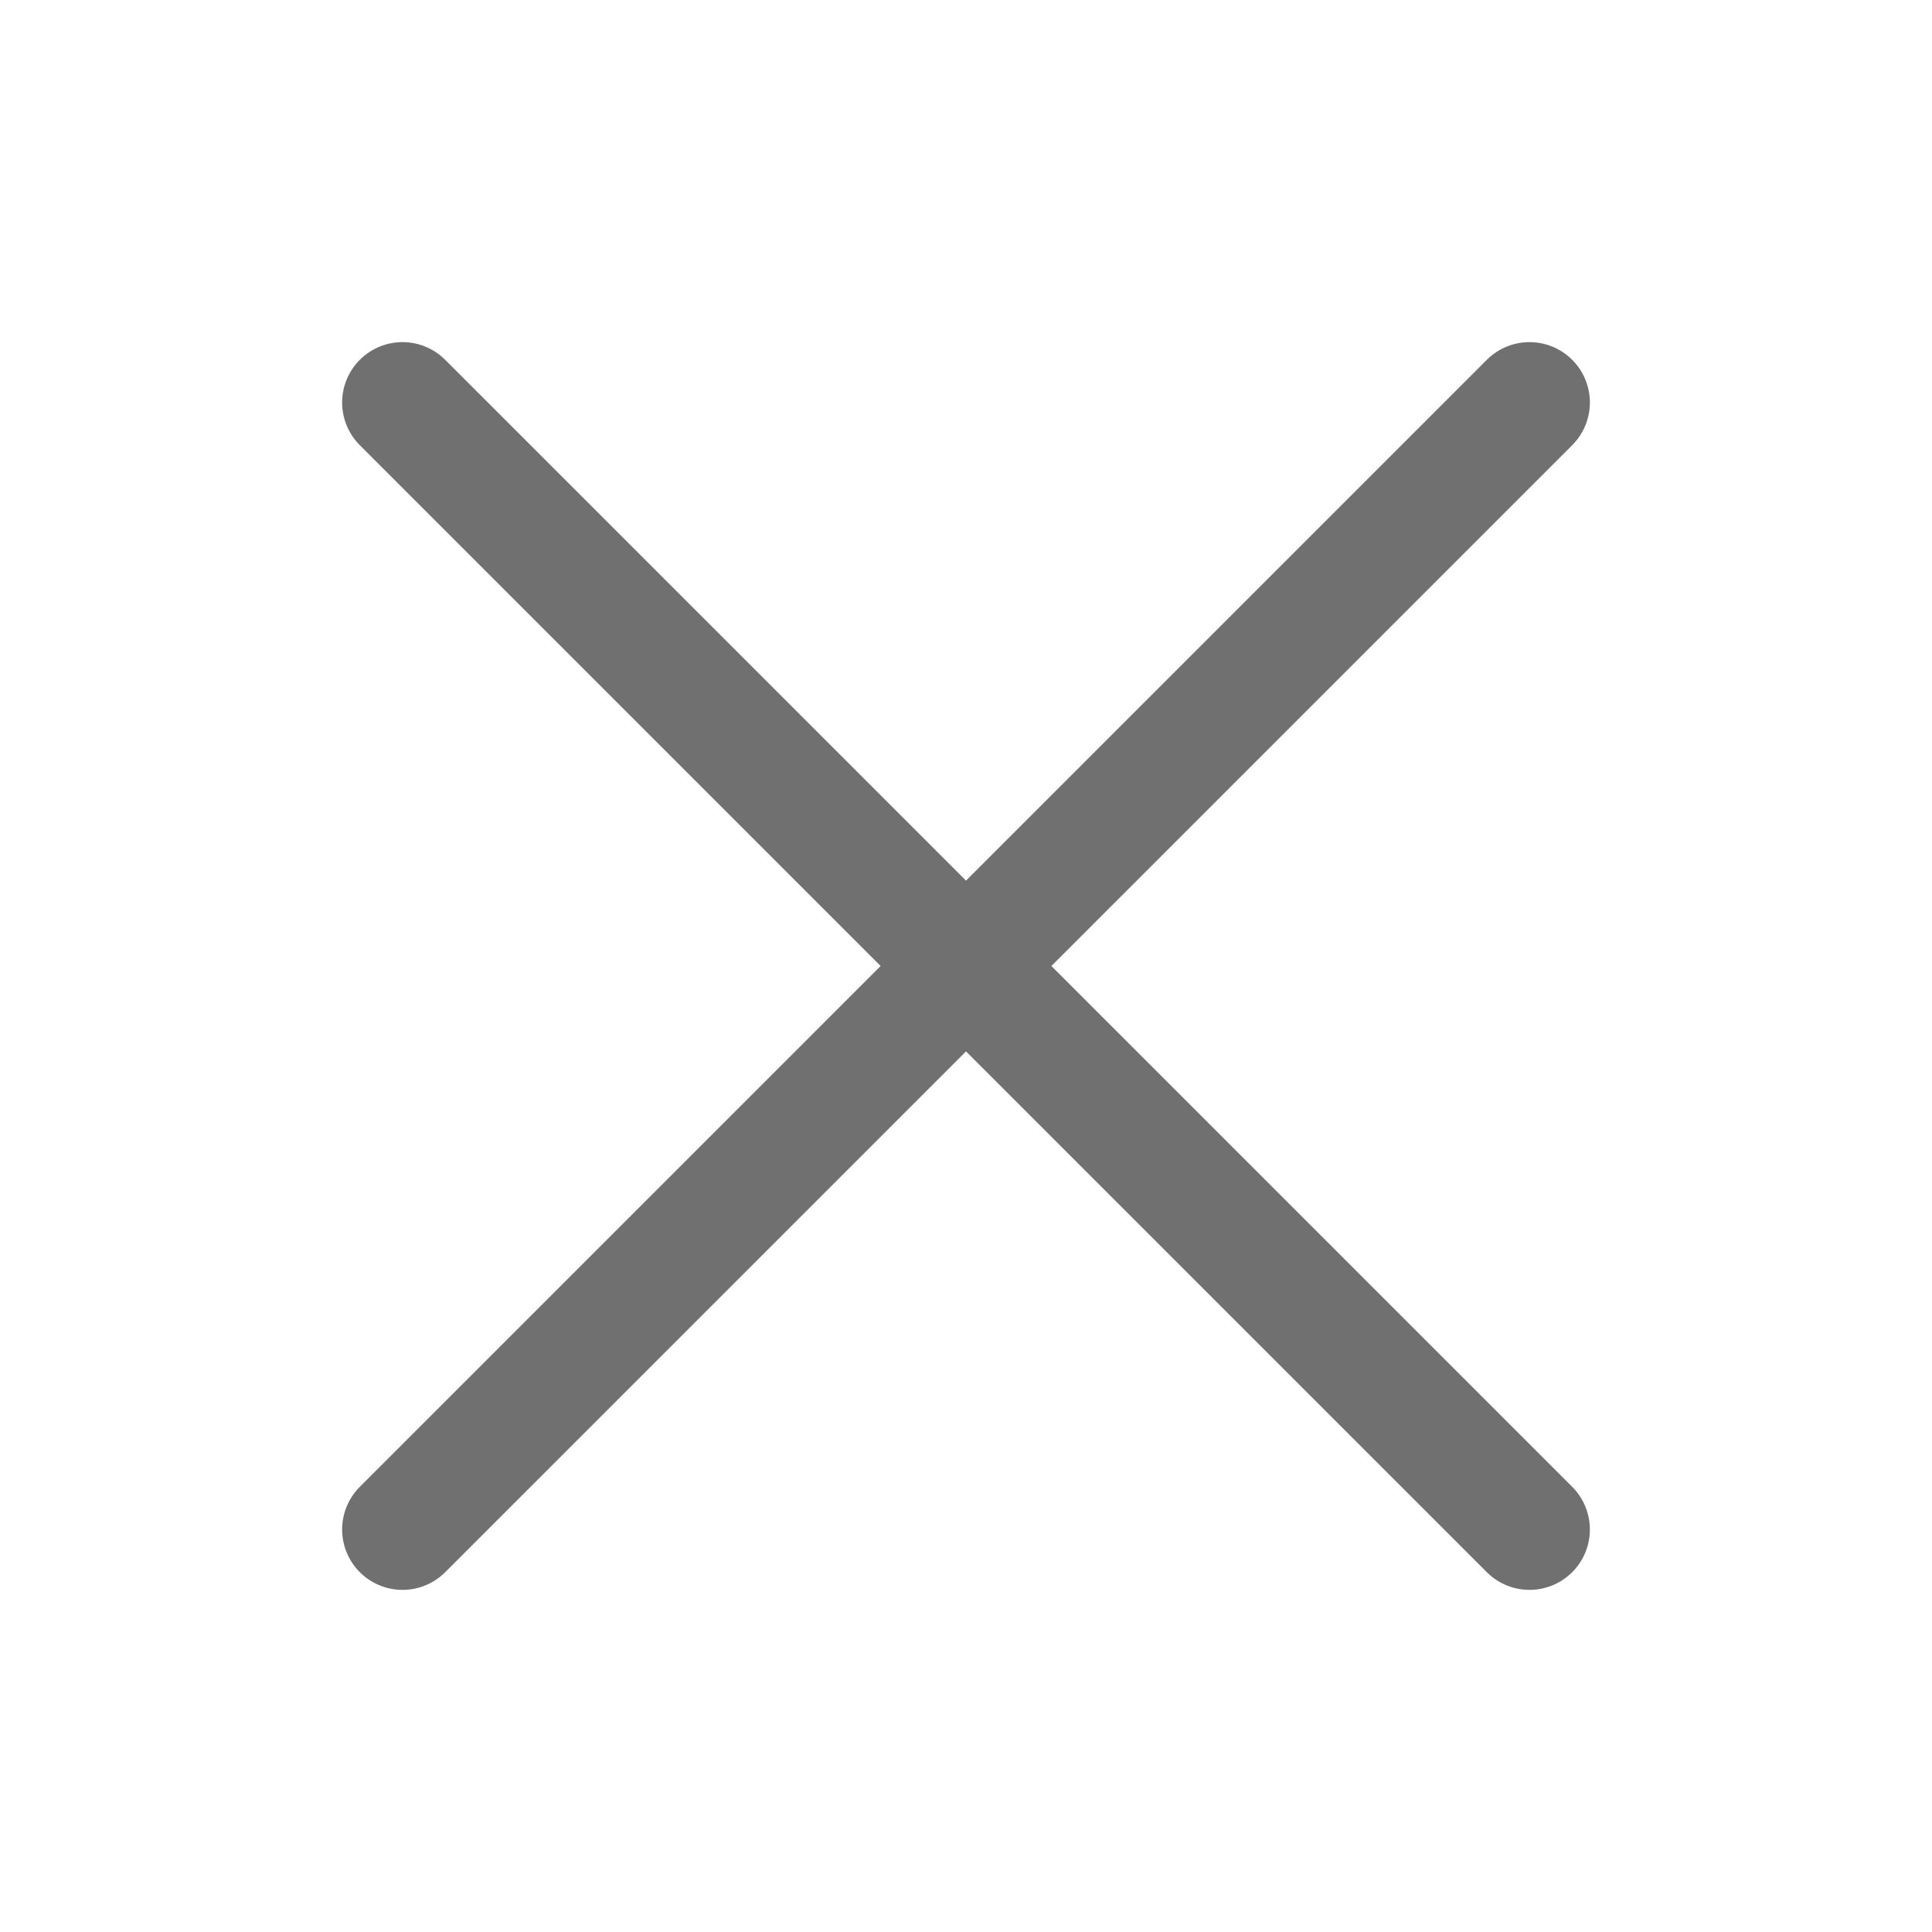
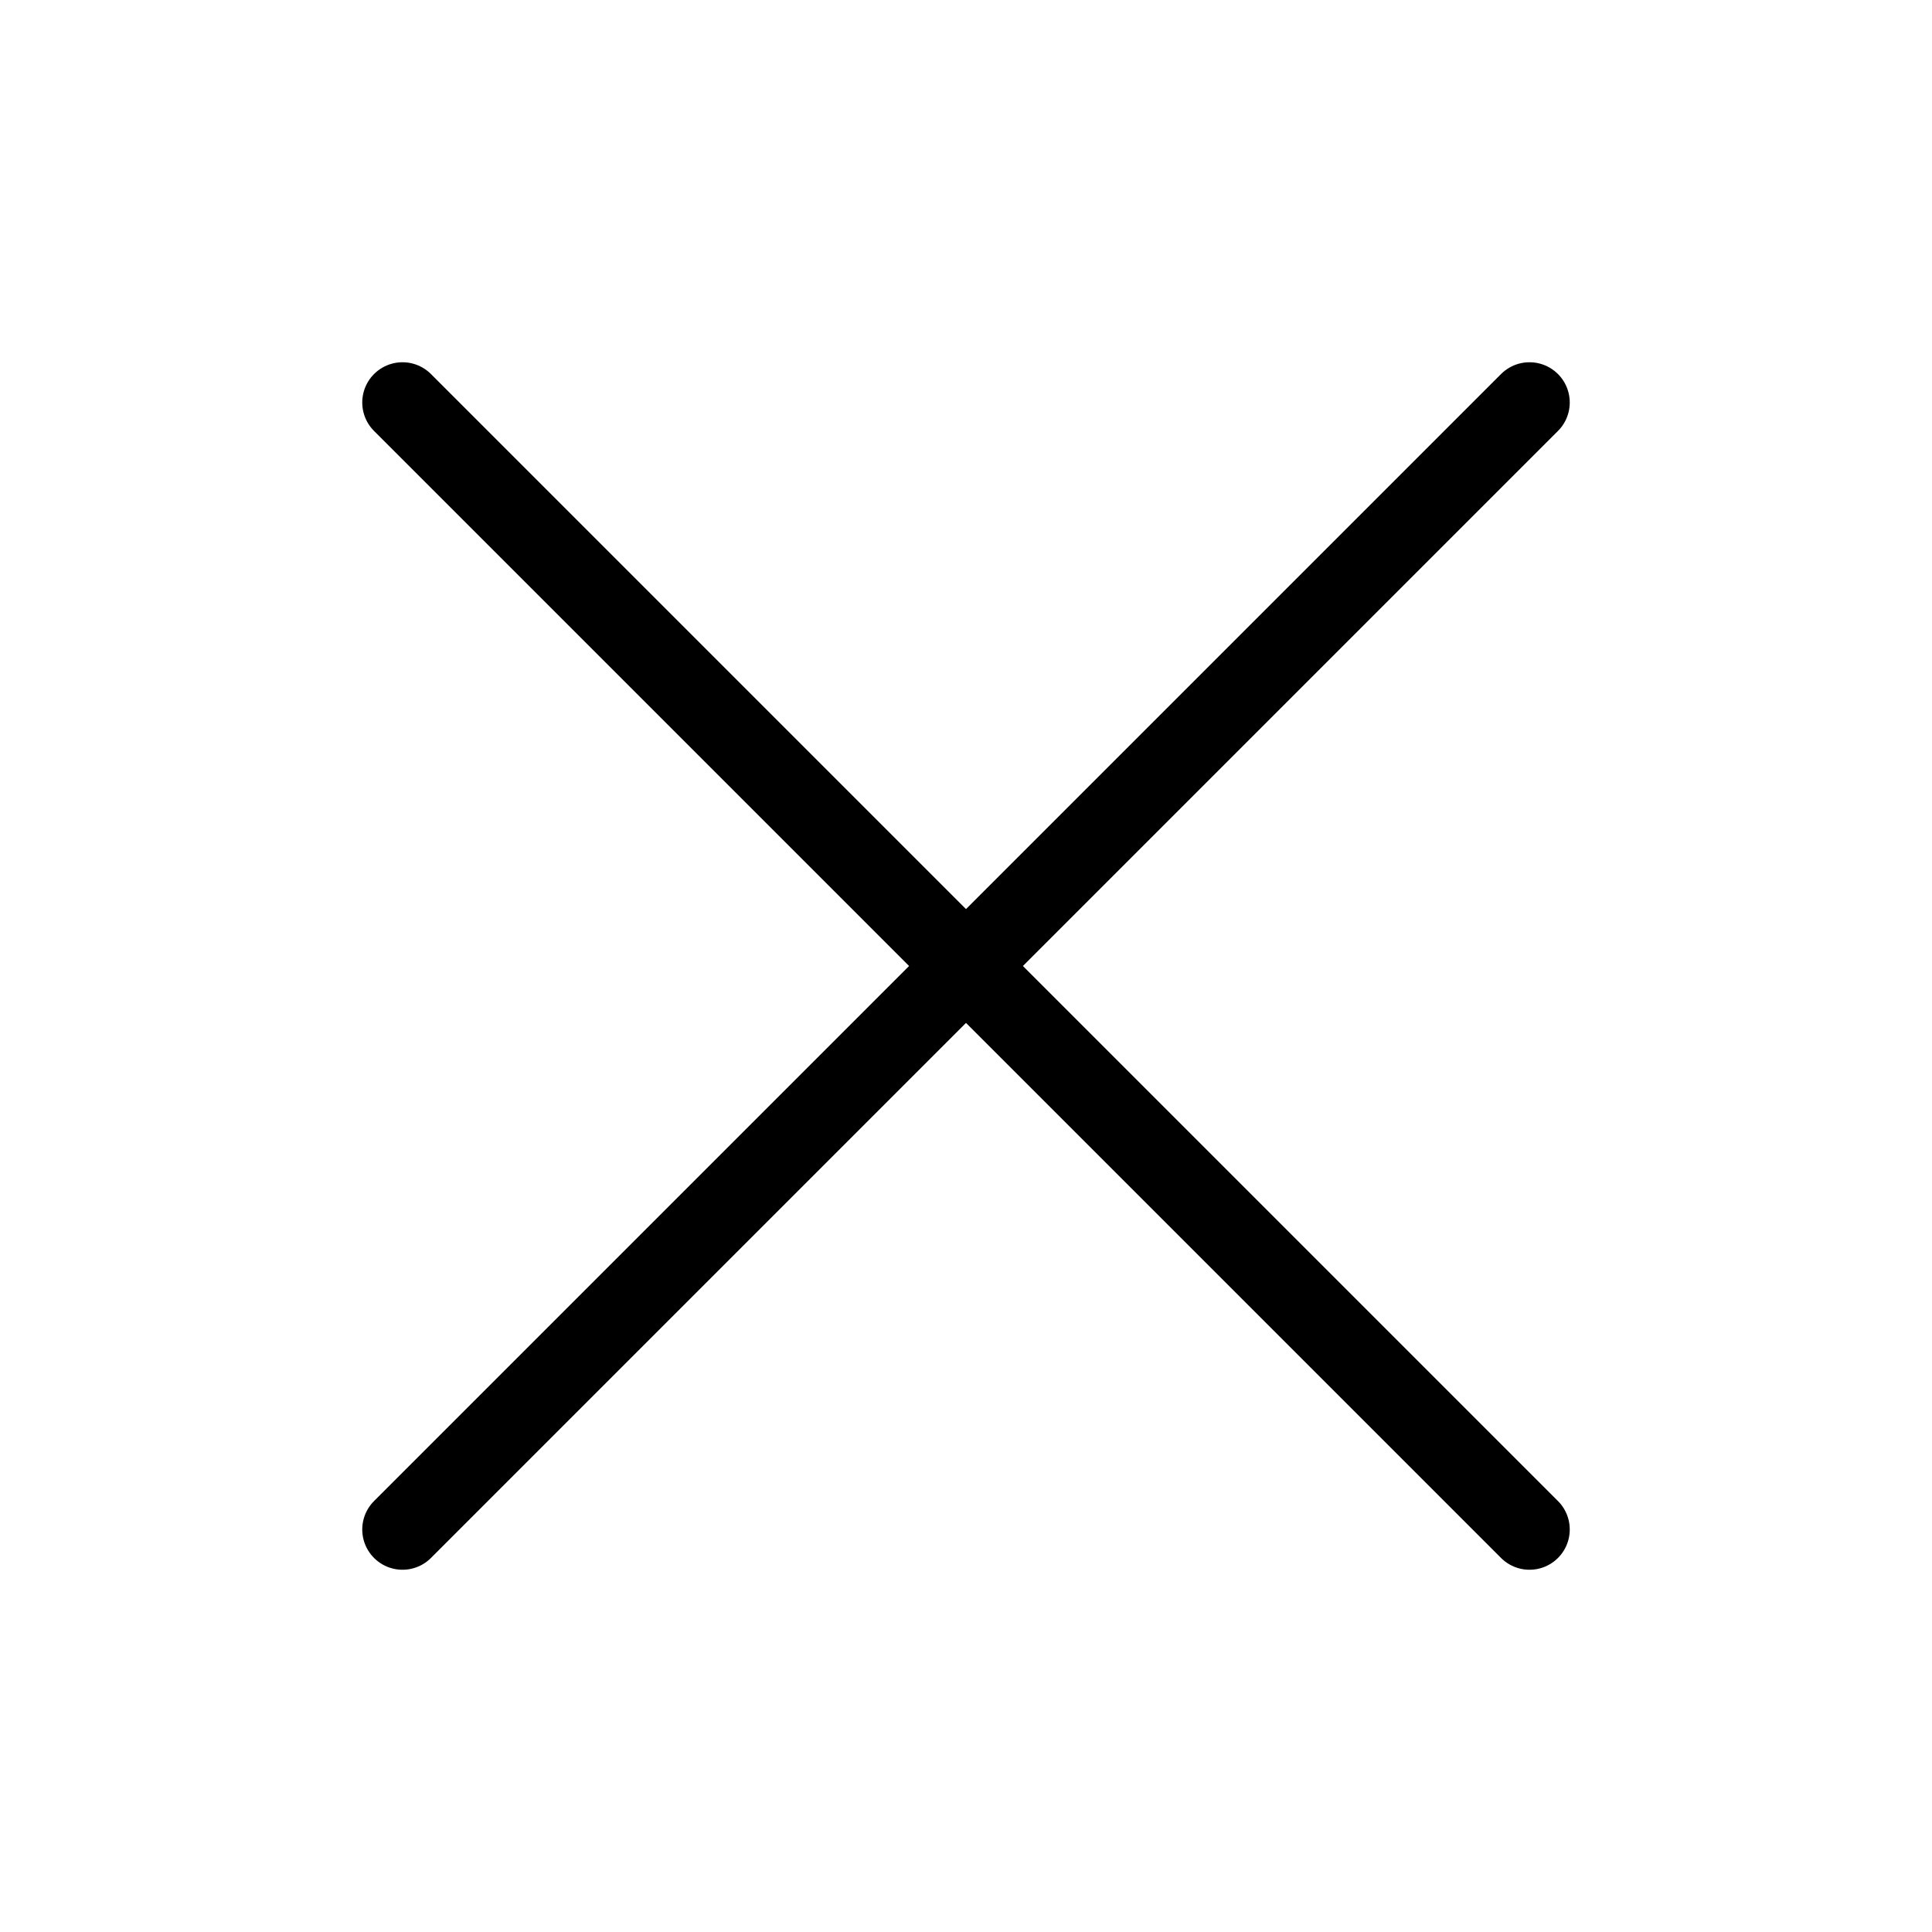
<svg xmlns="http://www.w3.org/2000/svg" width="24" height="24" viewBox="0 0 24 24" fill="none">
-   <path d="M12 12L19 19M12 12L5 5M12 12L5 19M12 12L19 5" stroke="#707070" stroke-width="1.5" stroke-linecap="round" stroke-linejoin="round" />
+   <path d="M12 12L19 19M12 12L5 5M12 12L5 19M12 12L19 5" stroke="currentColor" stroke-linecap="round" stroke-linejoin="round" />
</svg>
